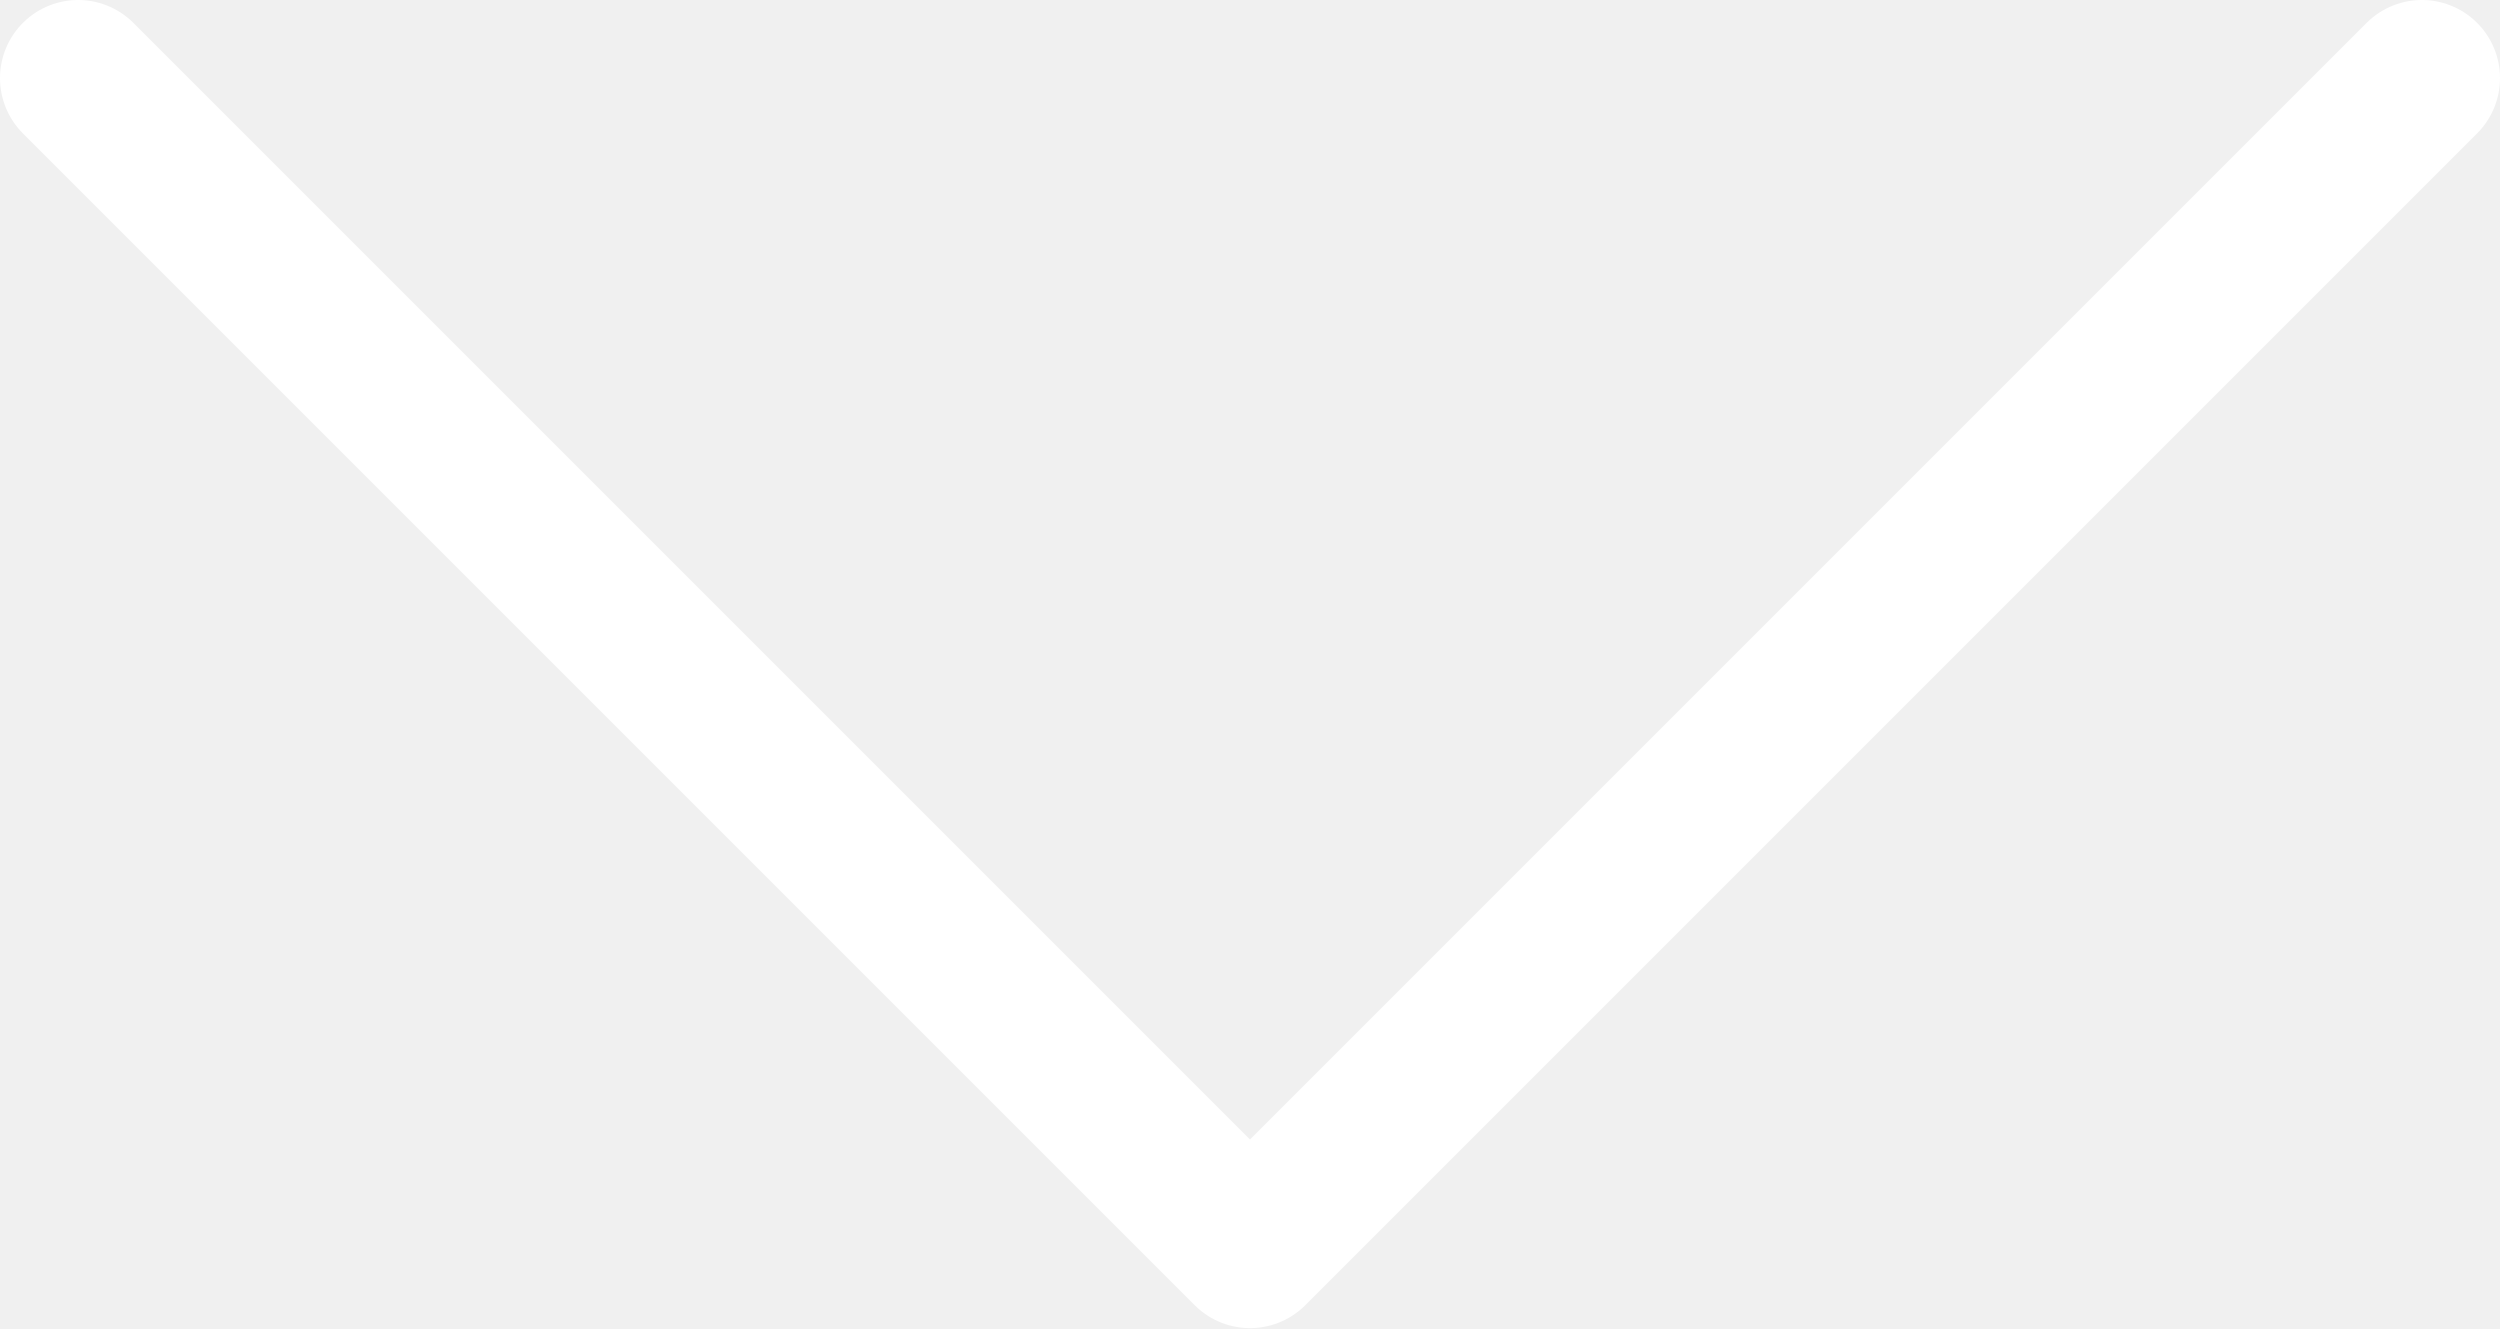
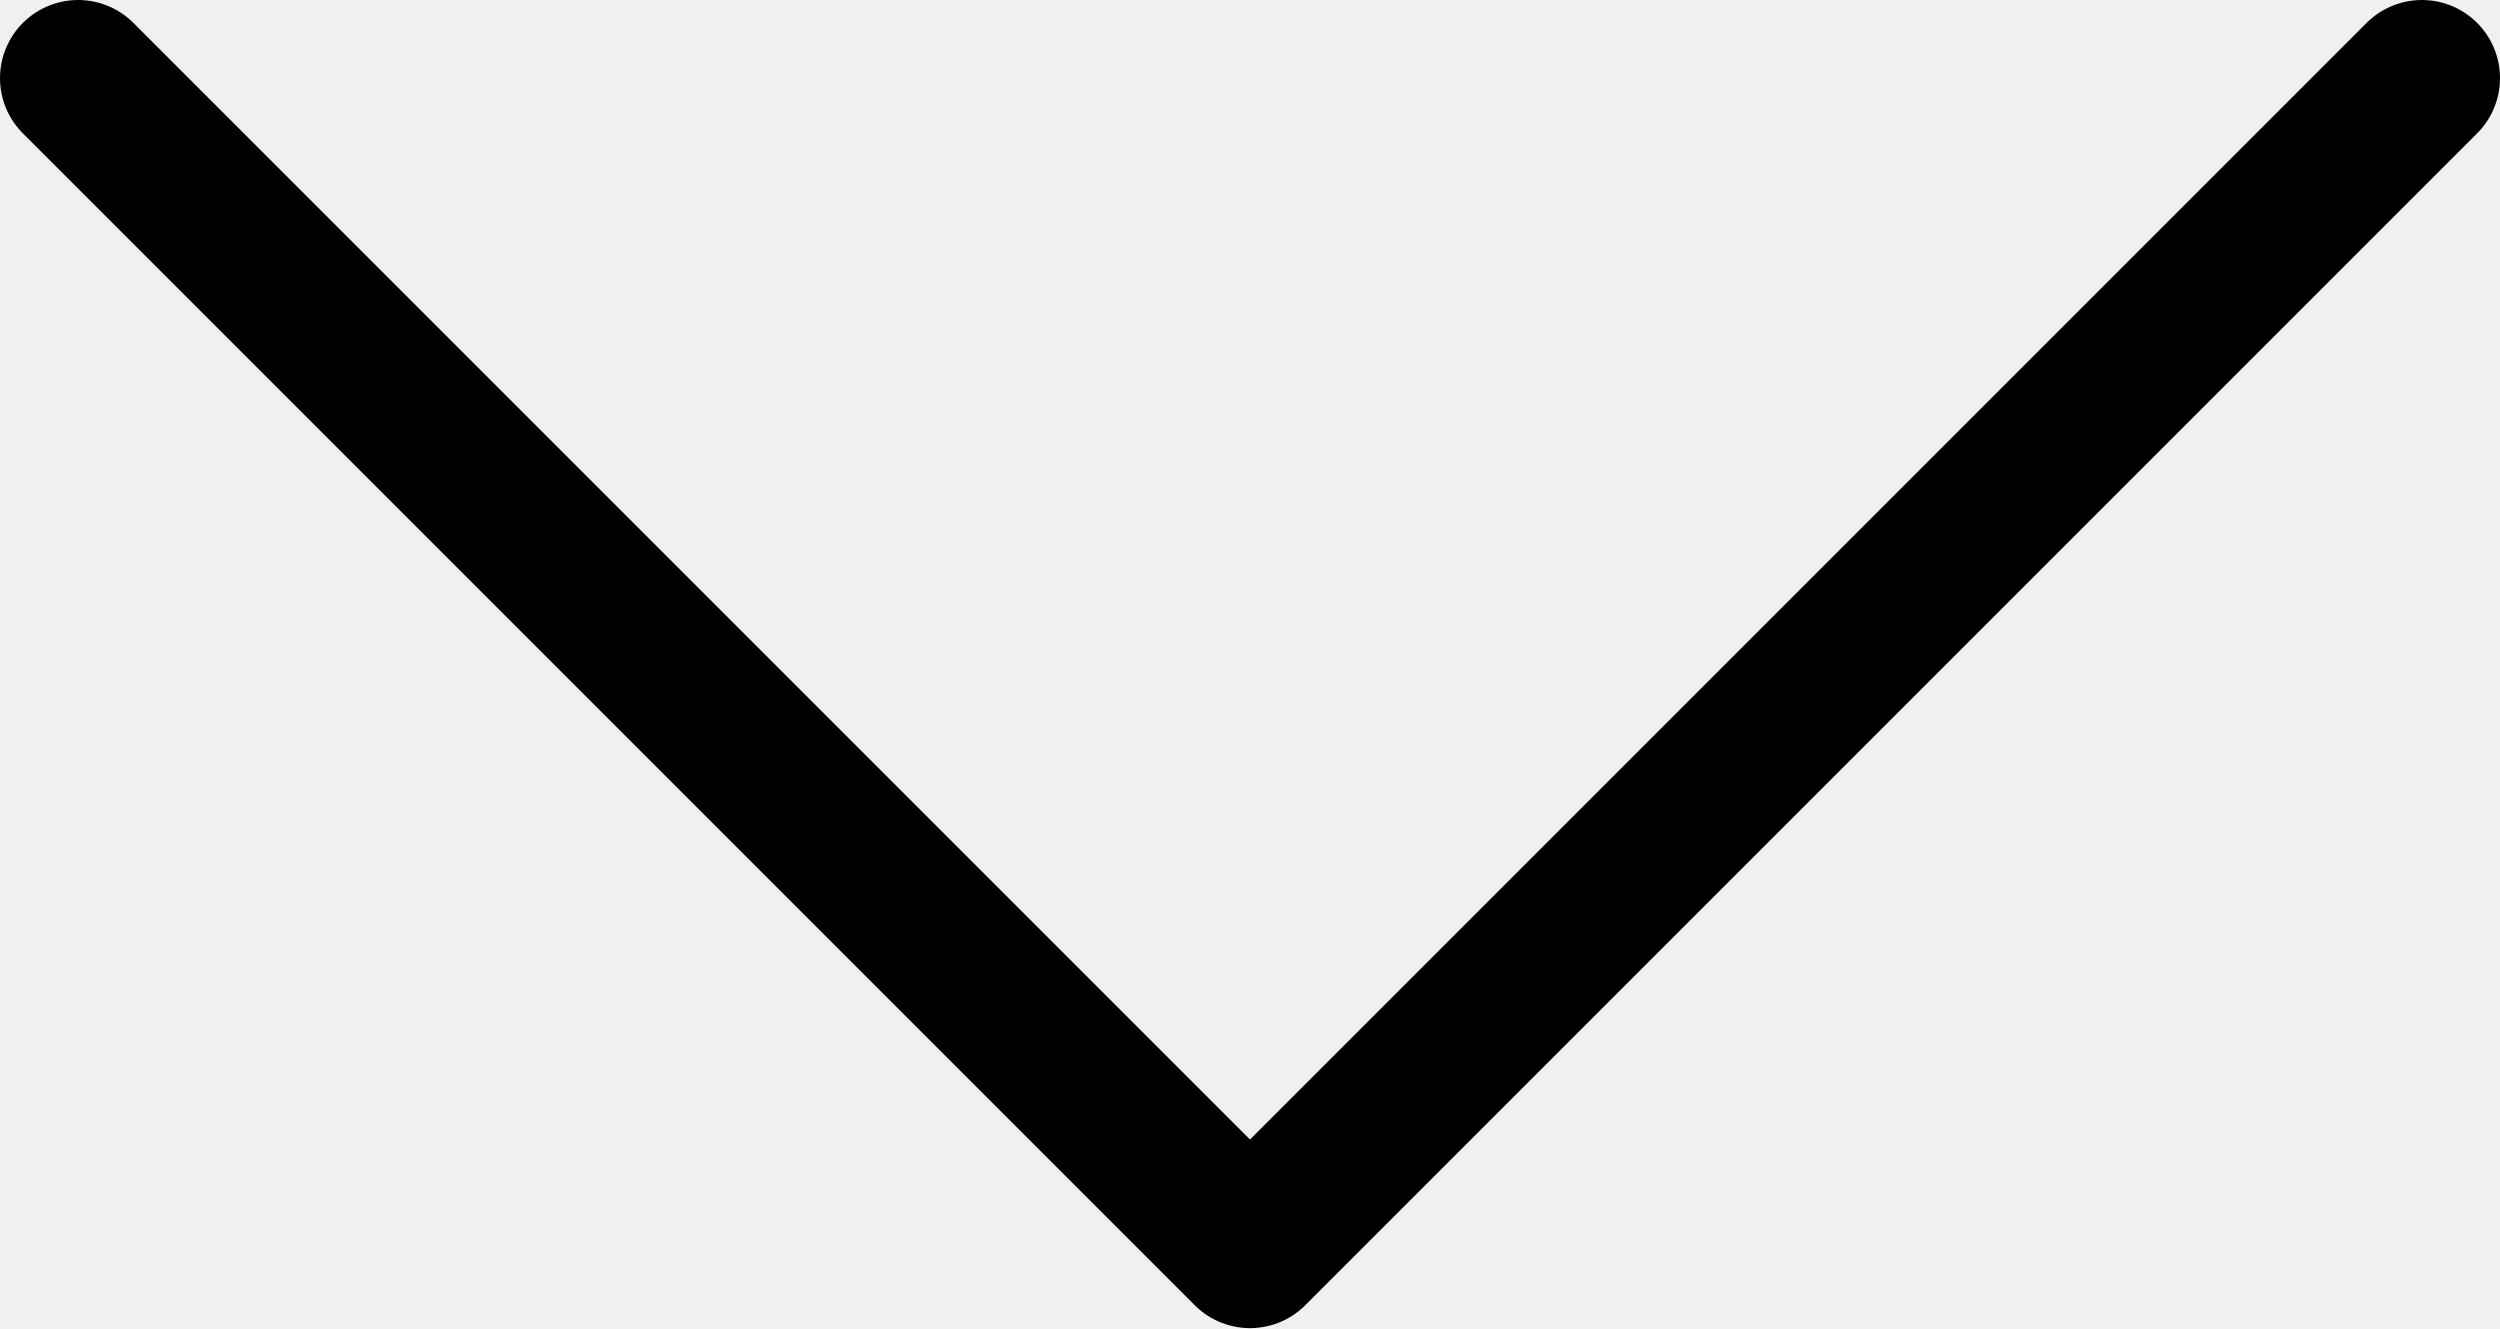
<svg xmlns="http://www.w3.org/2000/svg" width="32" height="17" viewBox="0 0 32 17" fill="none">
-   <path d="M1 1L16 16L31 1" stroke="white" stroke-width="2" stroke-linecap="round" stroke-linejoin="round" />
+   <path d="M1 1L16 16L31 1" stroke="black" stroke-width="2" stroke-linecap="round" stroke-linejoin="round" />
</svg>
